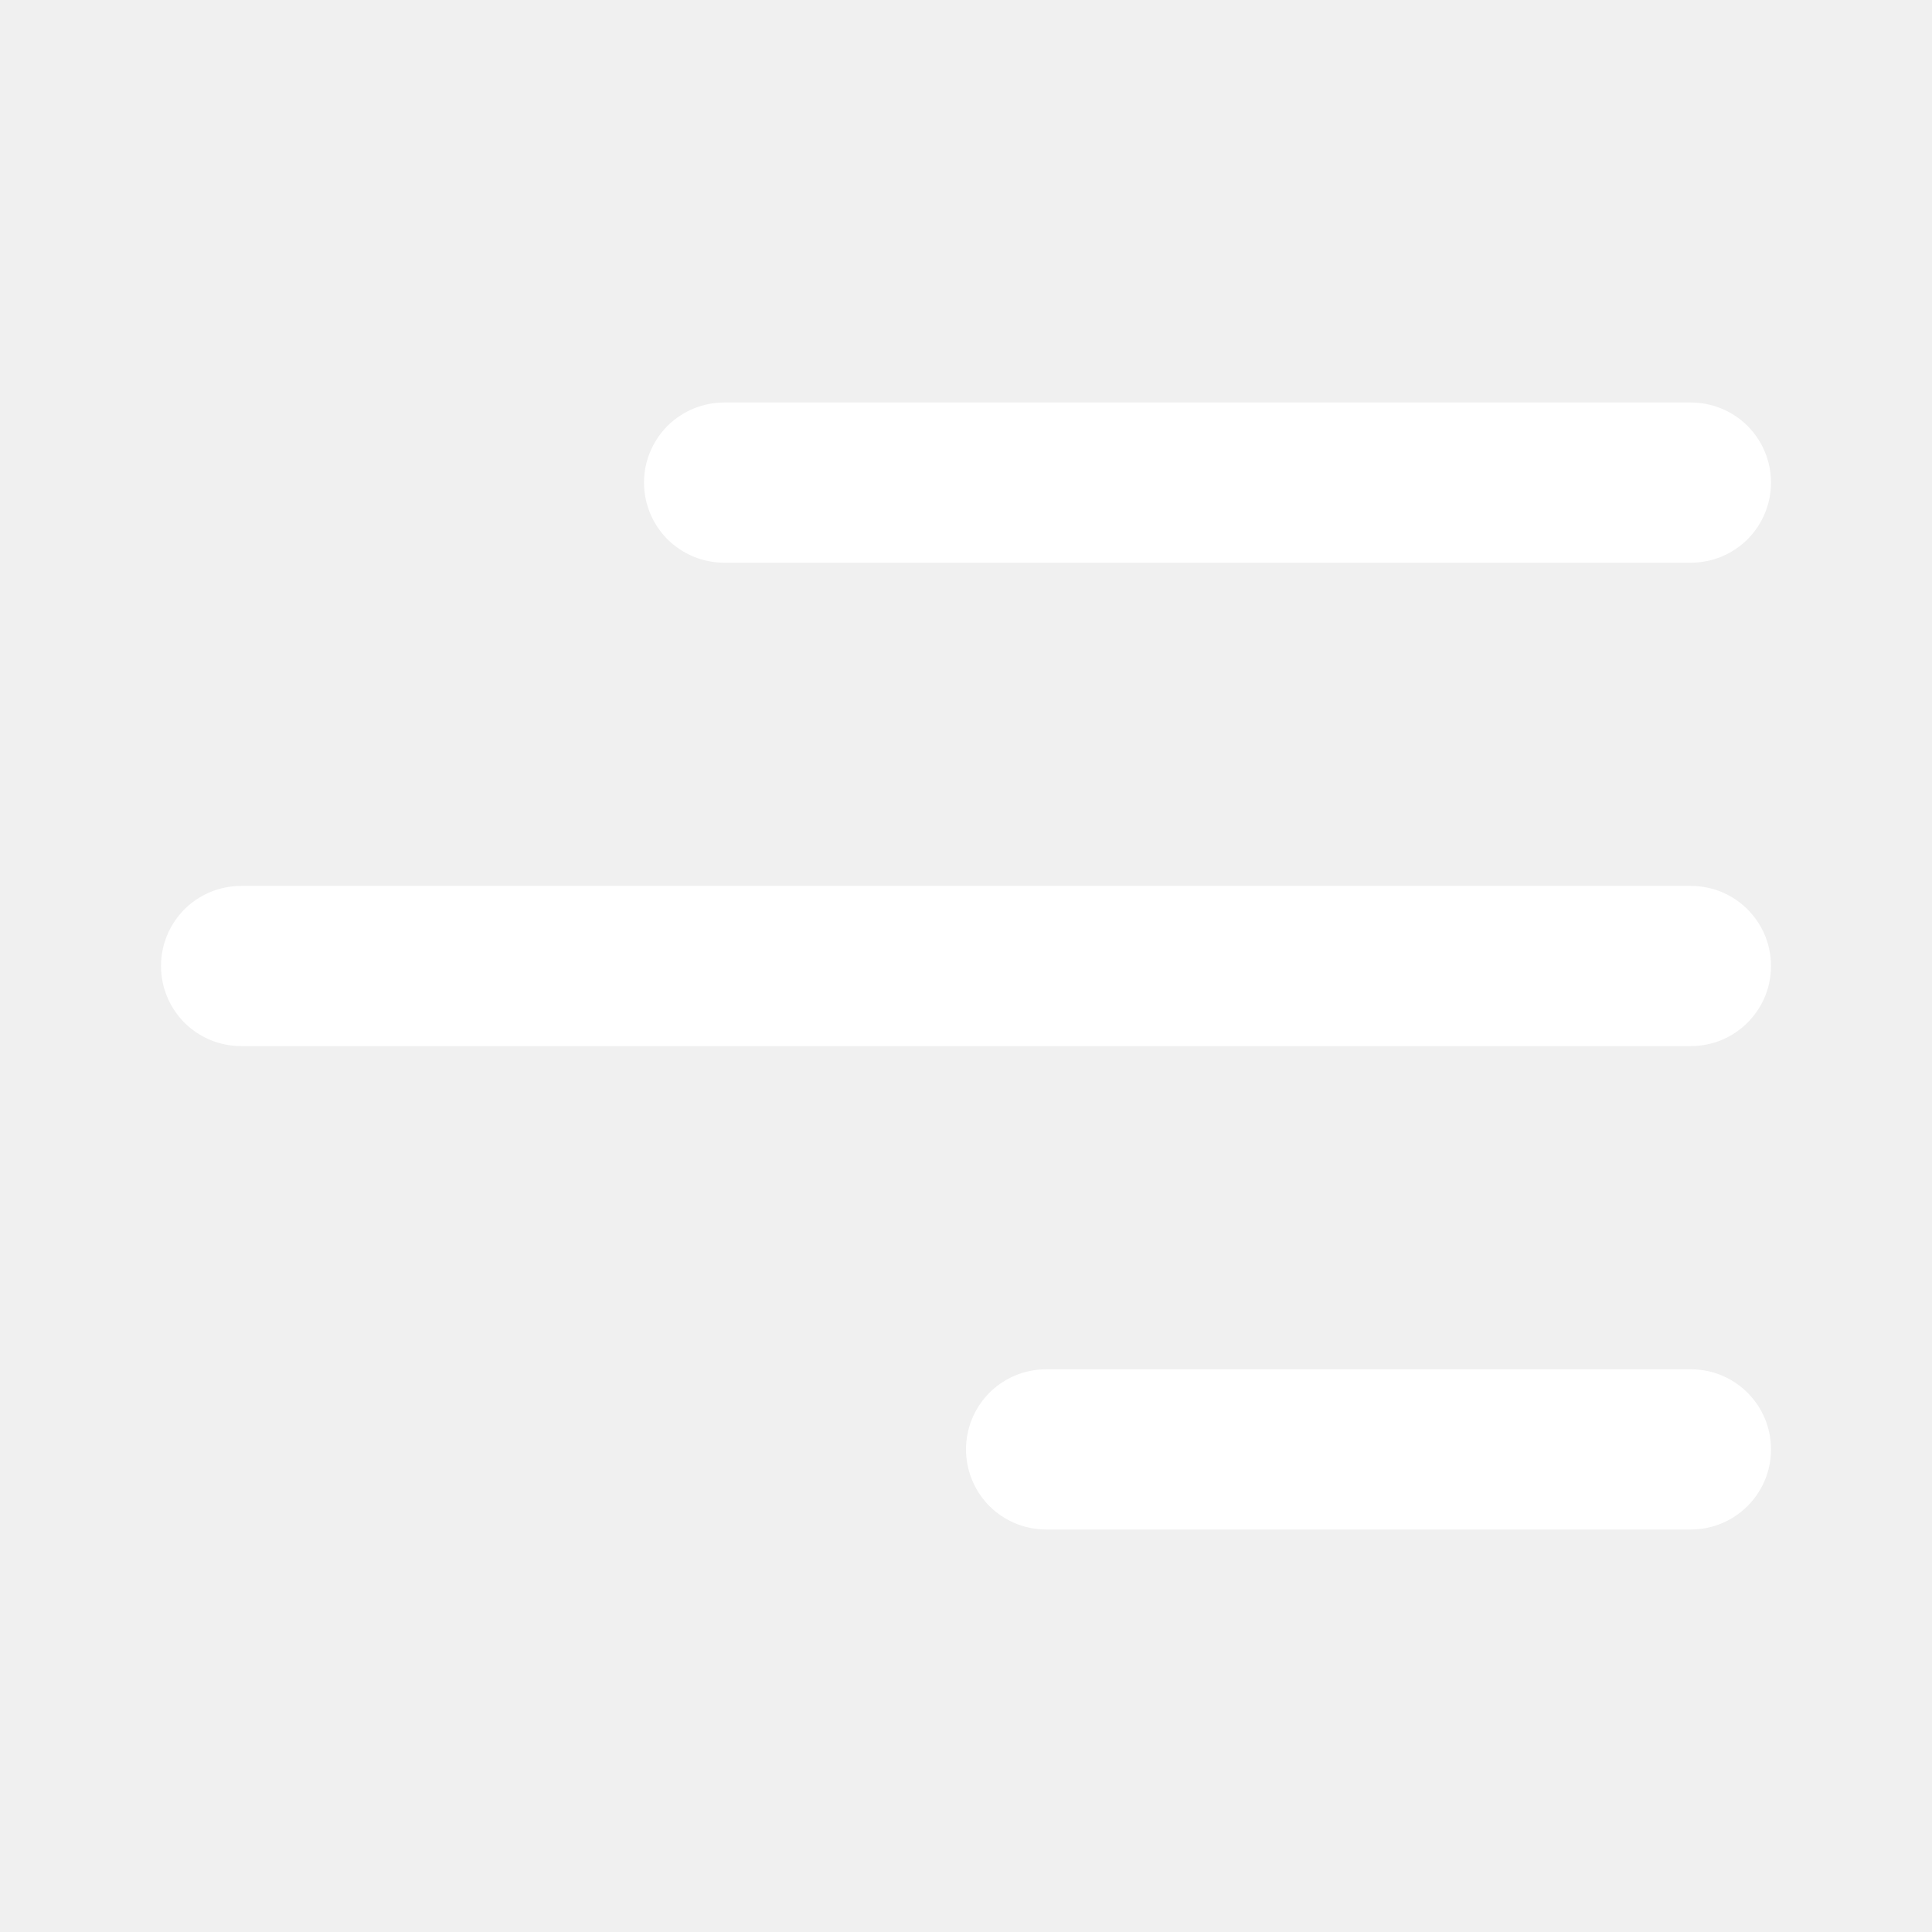
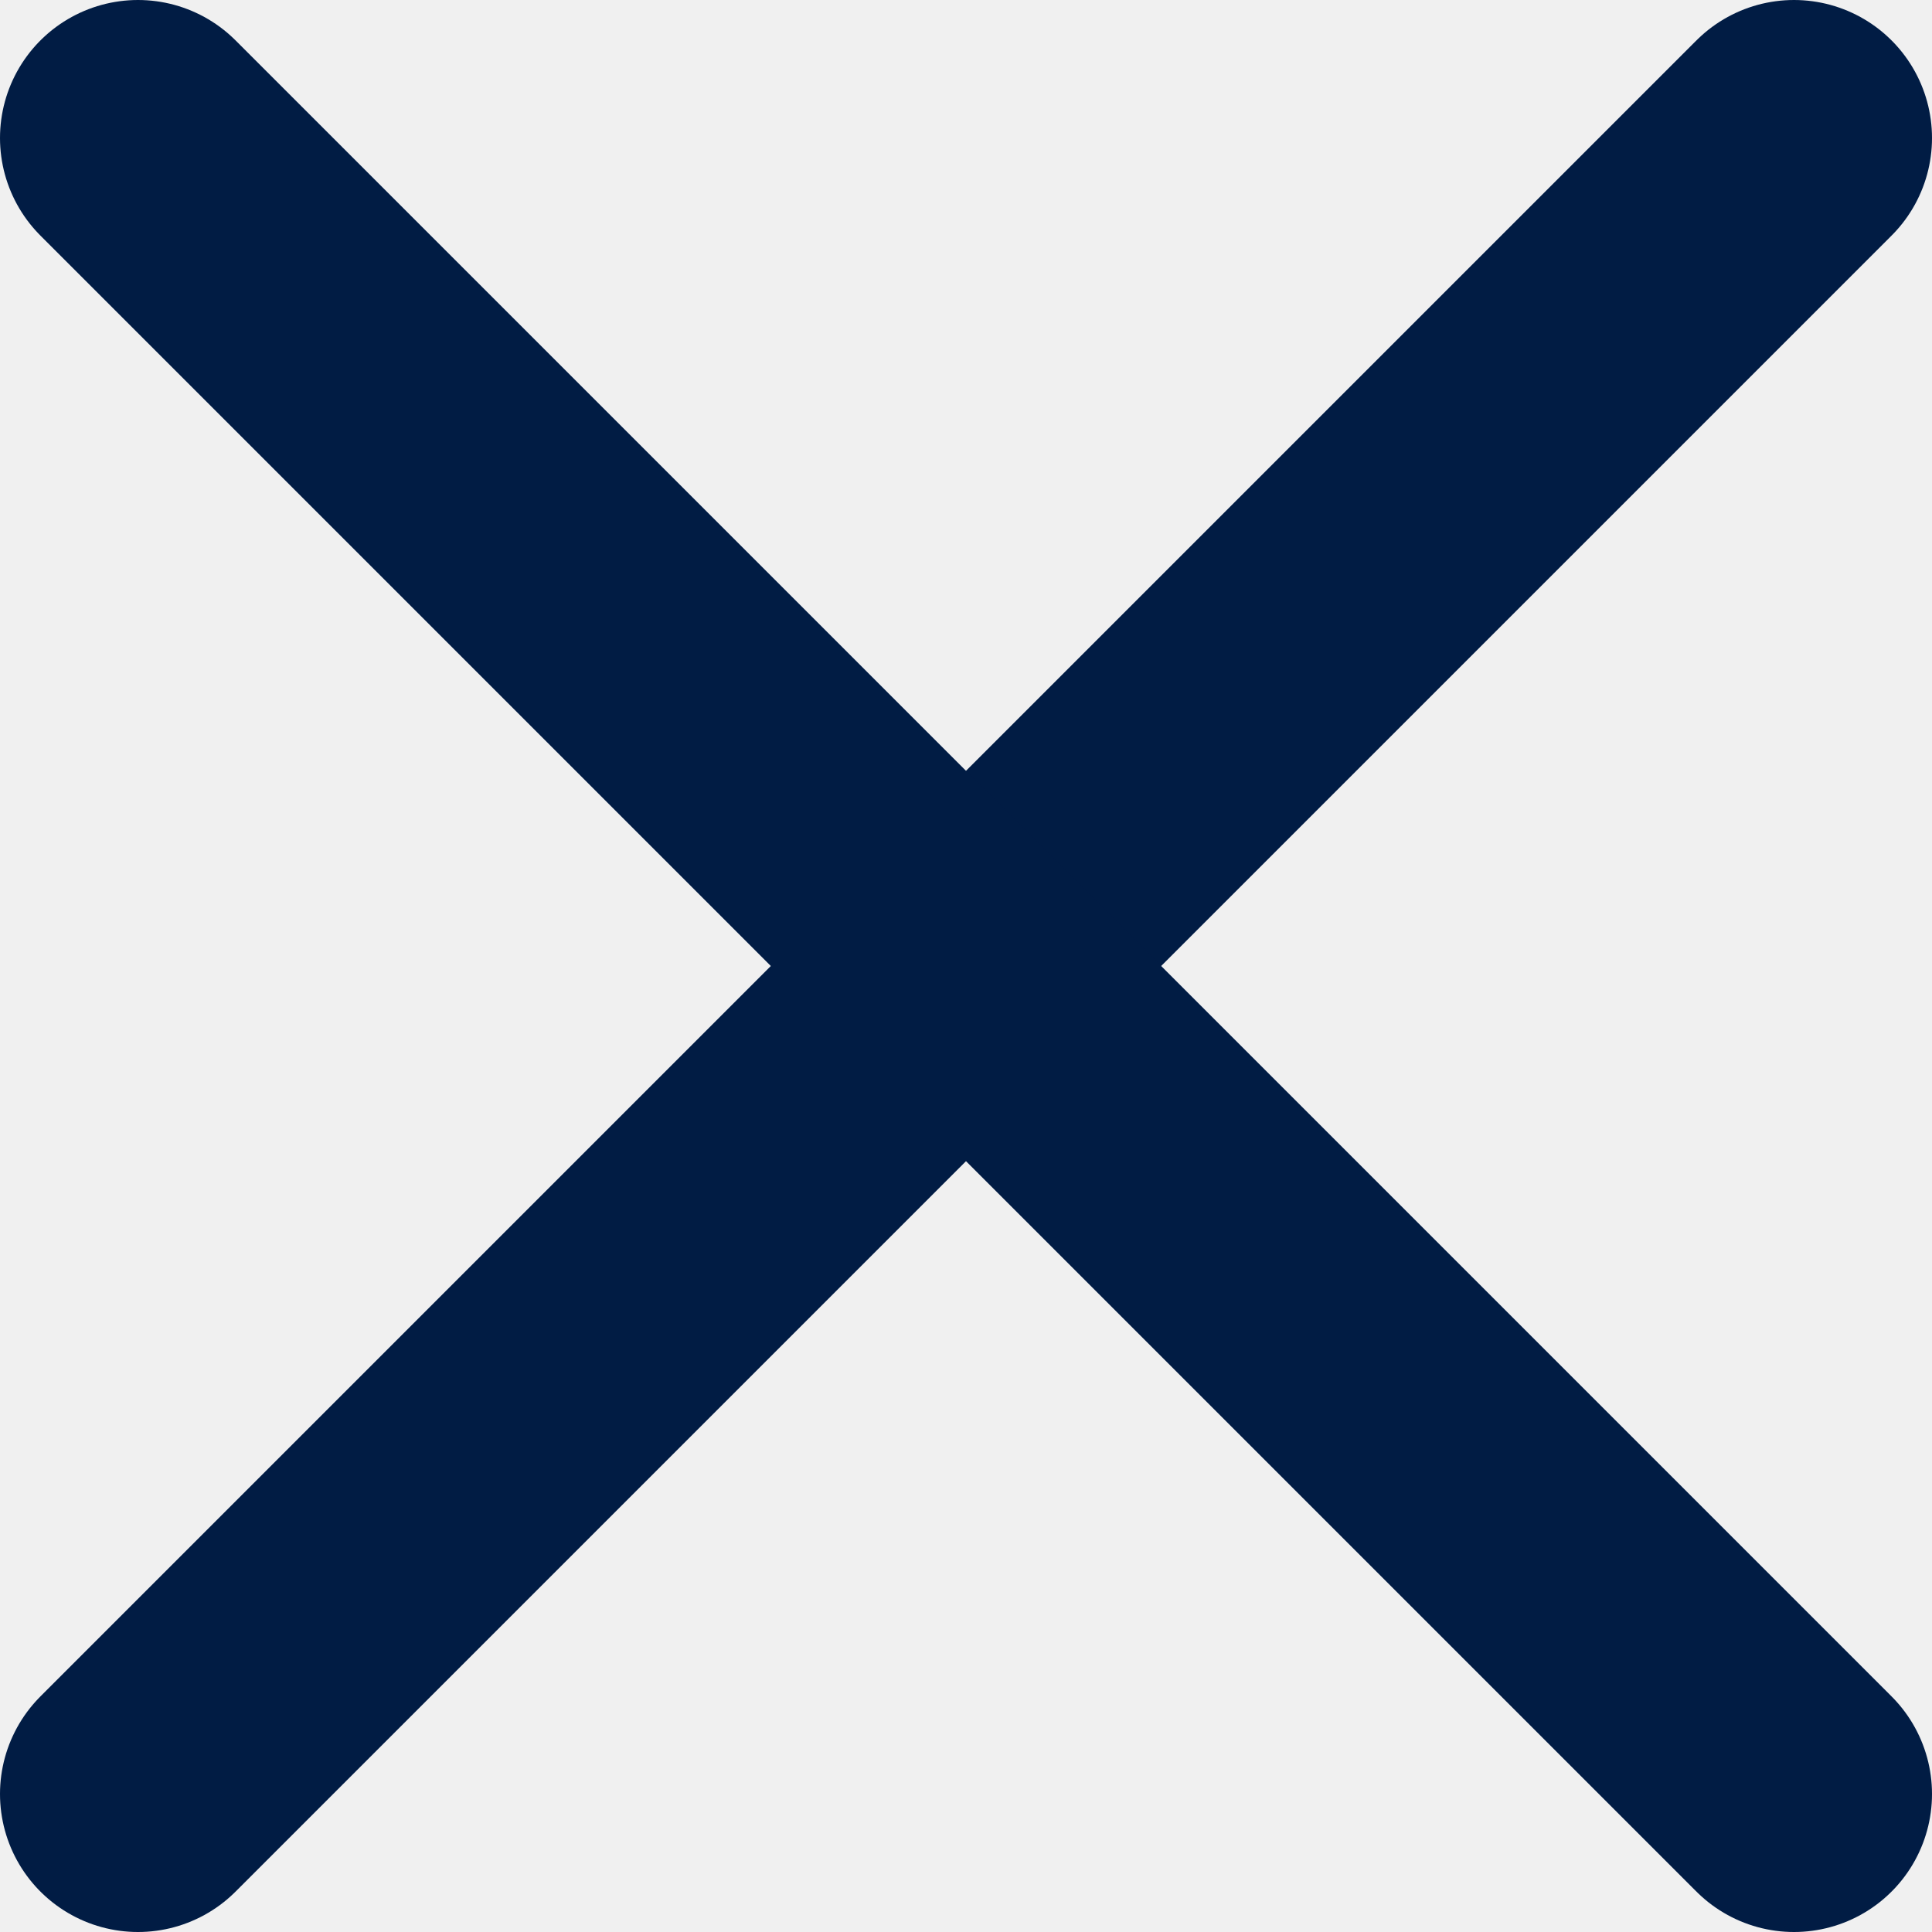
- <svg xmlns="http://www.w3.org/2000/svg" width="24" height="24" viewBox="0 0 24 24" fill="none">
-   <path d="M22 18.005C22 18.555 21.554 19 21.005 19H12.995C12.731 19 12.478 18.895 12.291 18.709C12.105 18.522 12 18.269 12 18.005C12 17.741 12.105 17.488 12.291 17.301C12.478 17.115 12.731 17.01 12.995 17.01H21.005C21.555 17.01 22 17.455 22 18.005ZM22 12C22 12.55 21.554 12.995 21.005 12.995H2.995C2.731 12.995 2.478 12.89 2.291 12.704C2.105 12.517 2 12.264 2 12C2 11.736 2.105 11.483 2.291 11.296C2.478 11.11 2.731 11.005 2.995 11.005H21.005C21.555 11.005 22 11.451 22 12ZM21.005 6.99C21.269 6.99 21.522 6.885 21.709 6.699C21.895 6.512 22 6.259 22 5.995C22 5.731 21.895 5.478 21.709 5.291C21.522 5.105 21.269 5 21.005 5H8.995C8.864 5 8.735 5.026 8.614 5.076C8.494 5.126 8.384 5.199 8.291 5.291C8.199 5.384 8.126 5.494 8.076 5.614C8.026 5.735 8 5.864 8 5.995C8 6.126 8.026 6.255 8.076 6.376C8.126 6.496 8.199 6.606 8.291 6.699C8.384 6.791 8.494 6.864 8.614 6.914C8.735 6.964 8.864 6.99 8.995 6.99H21.005Z" fill="white" />
+ <svg xmlns="http://www.w3.org/2000/svg" width="14" height="14" viewBox="0 0 14 14" fill="none">
+   <path d="M1 1L7 7L13 1" stroke="#011C44" stroke-width="2" stroke-linecap="round" />
+   <path d="M1 13L7 7L13 13" stroke="#011C44" stroke-width="2" stroke-linecap="round" />
</svg>
